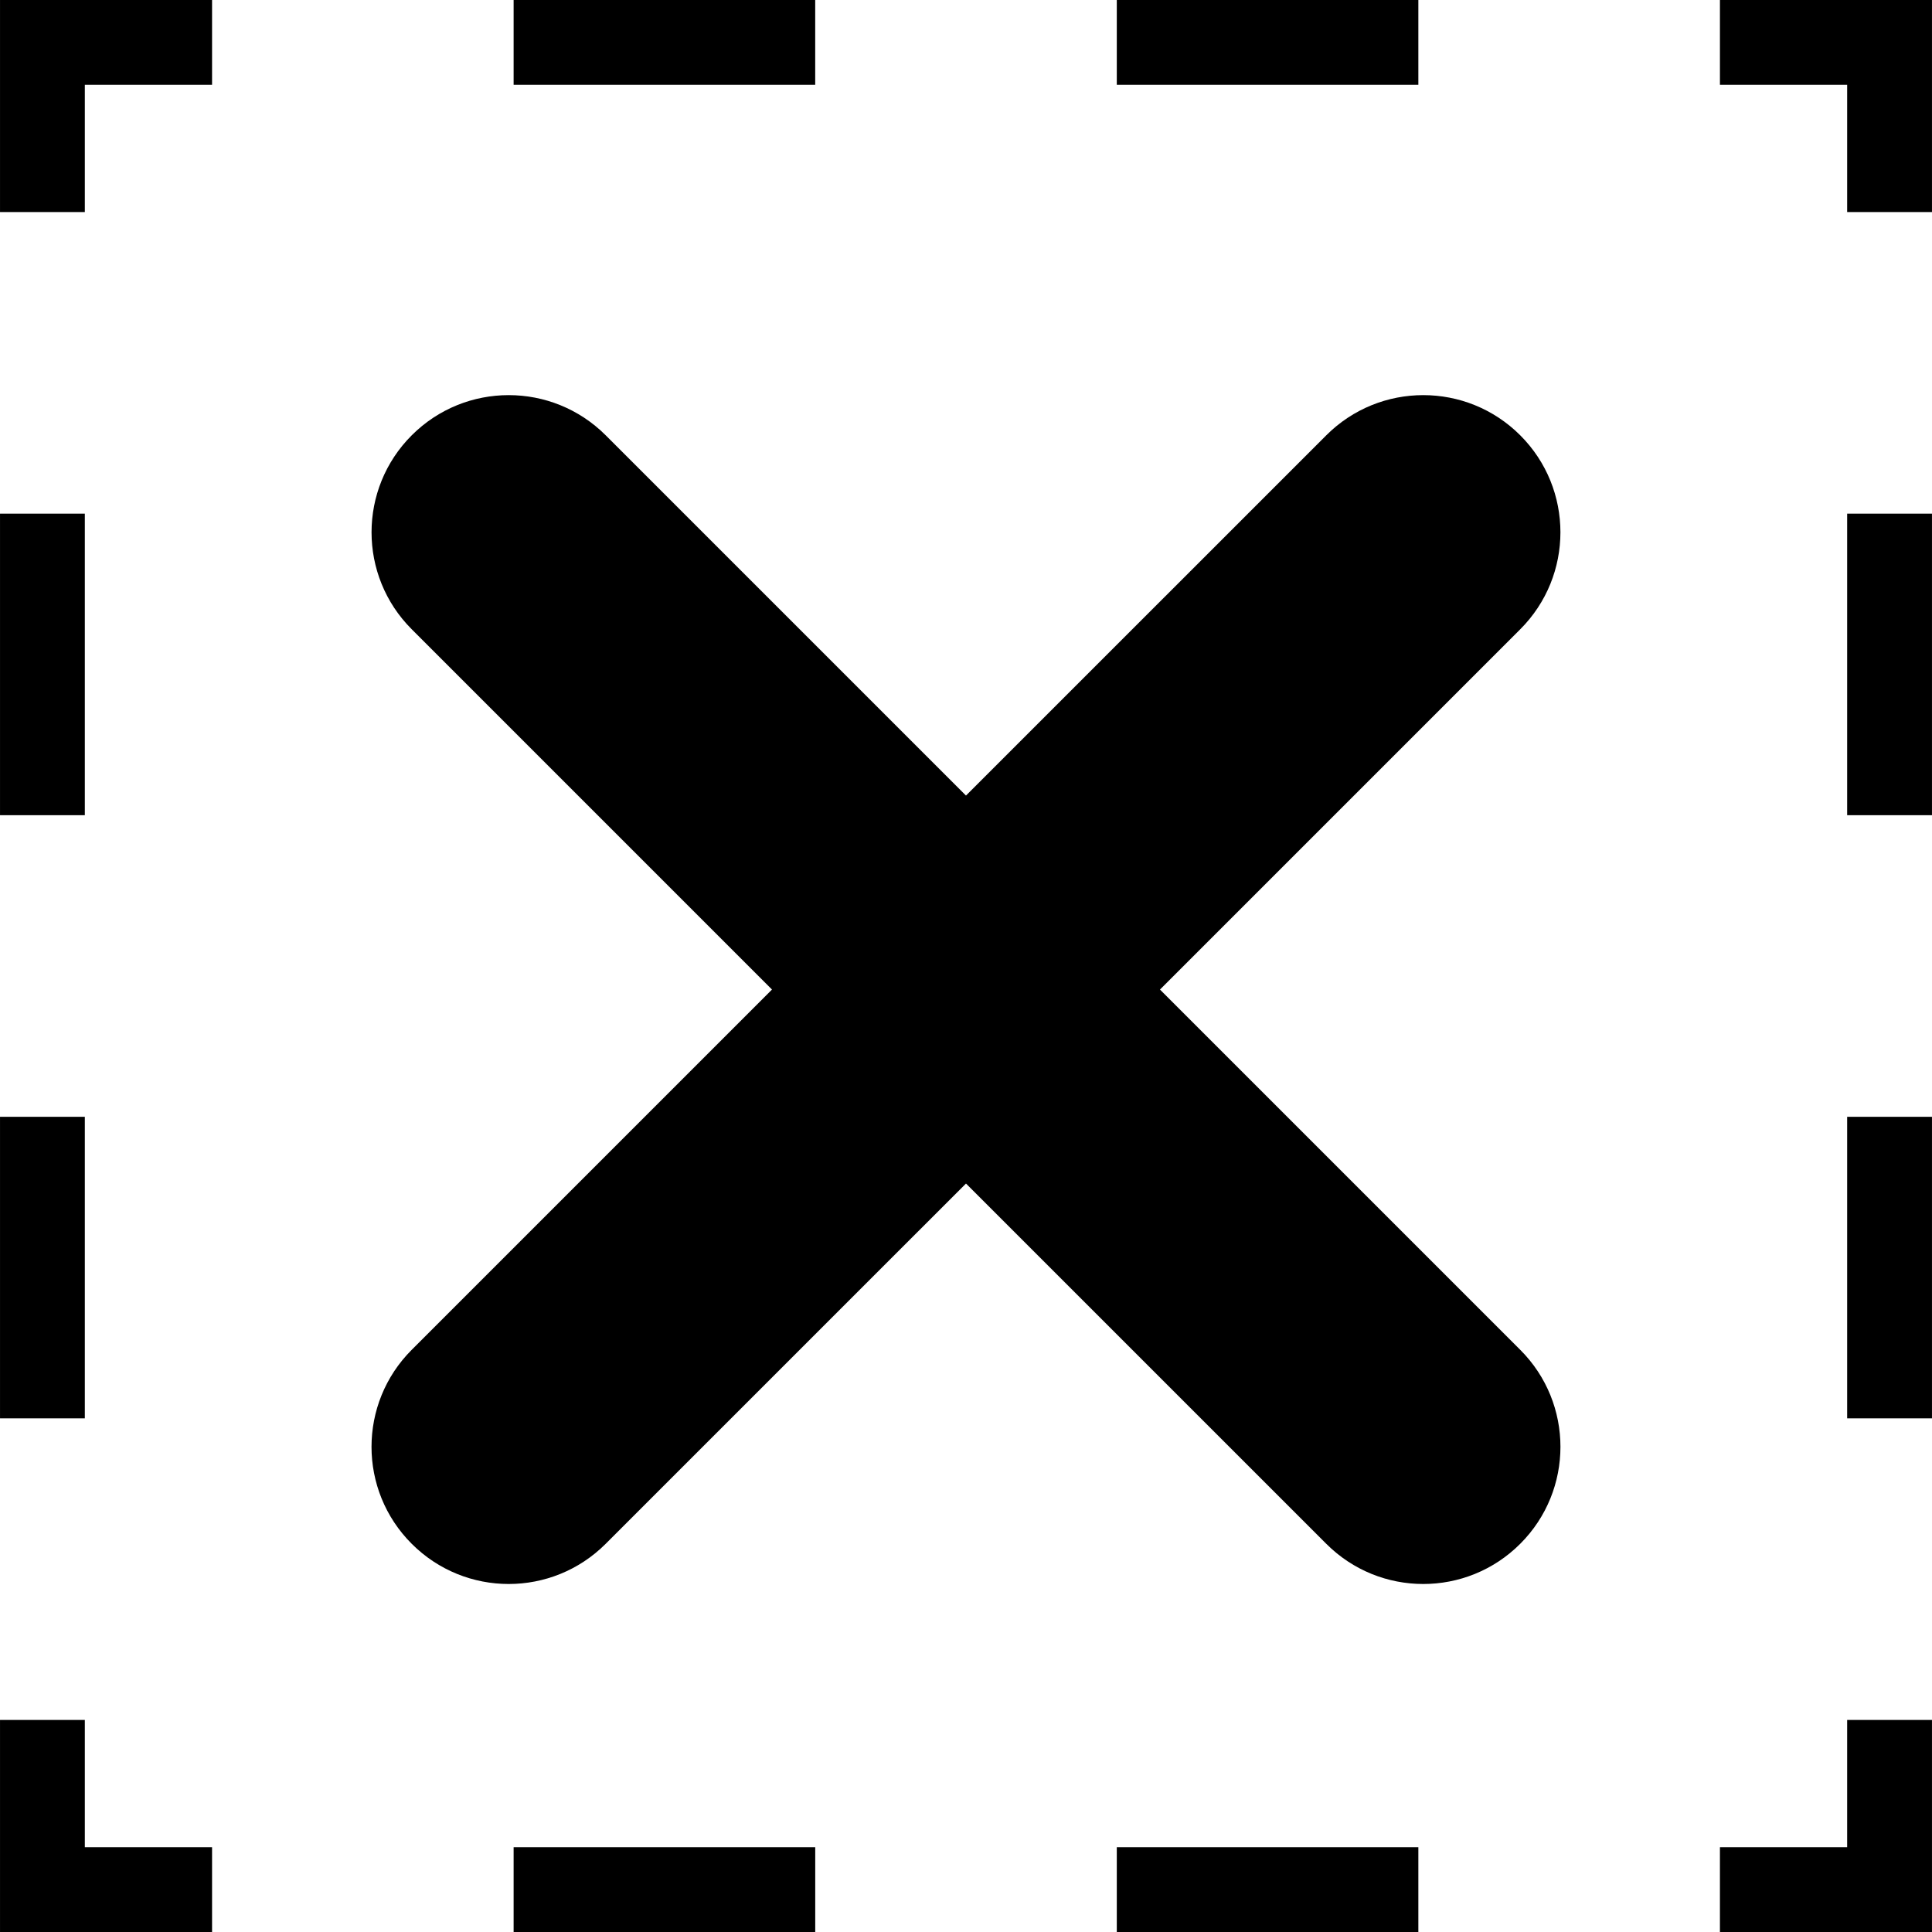
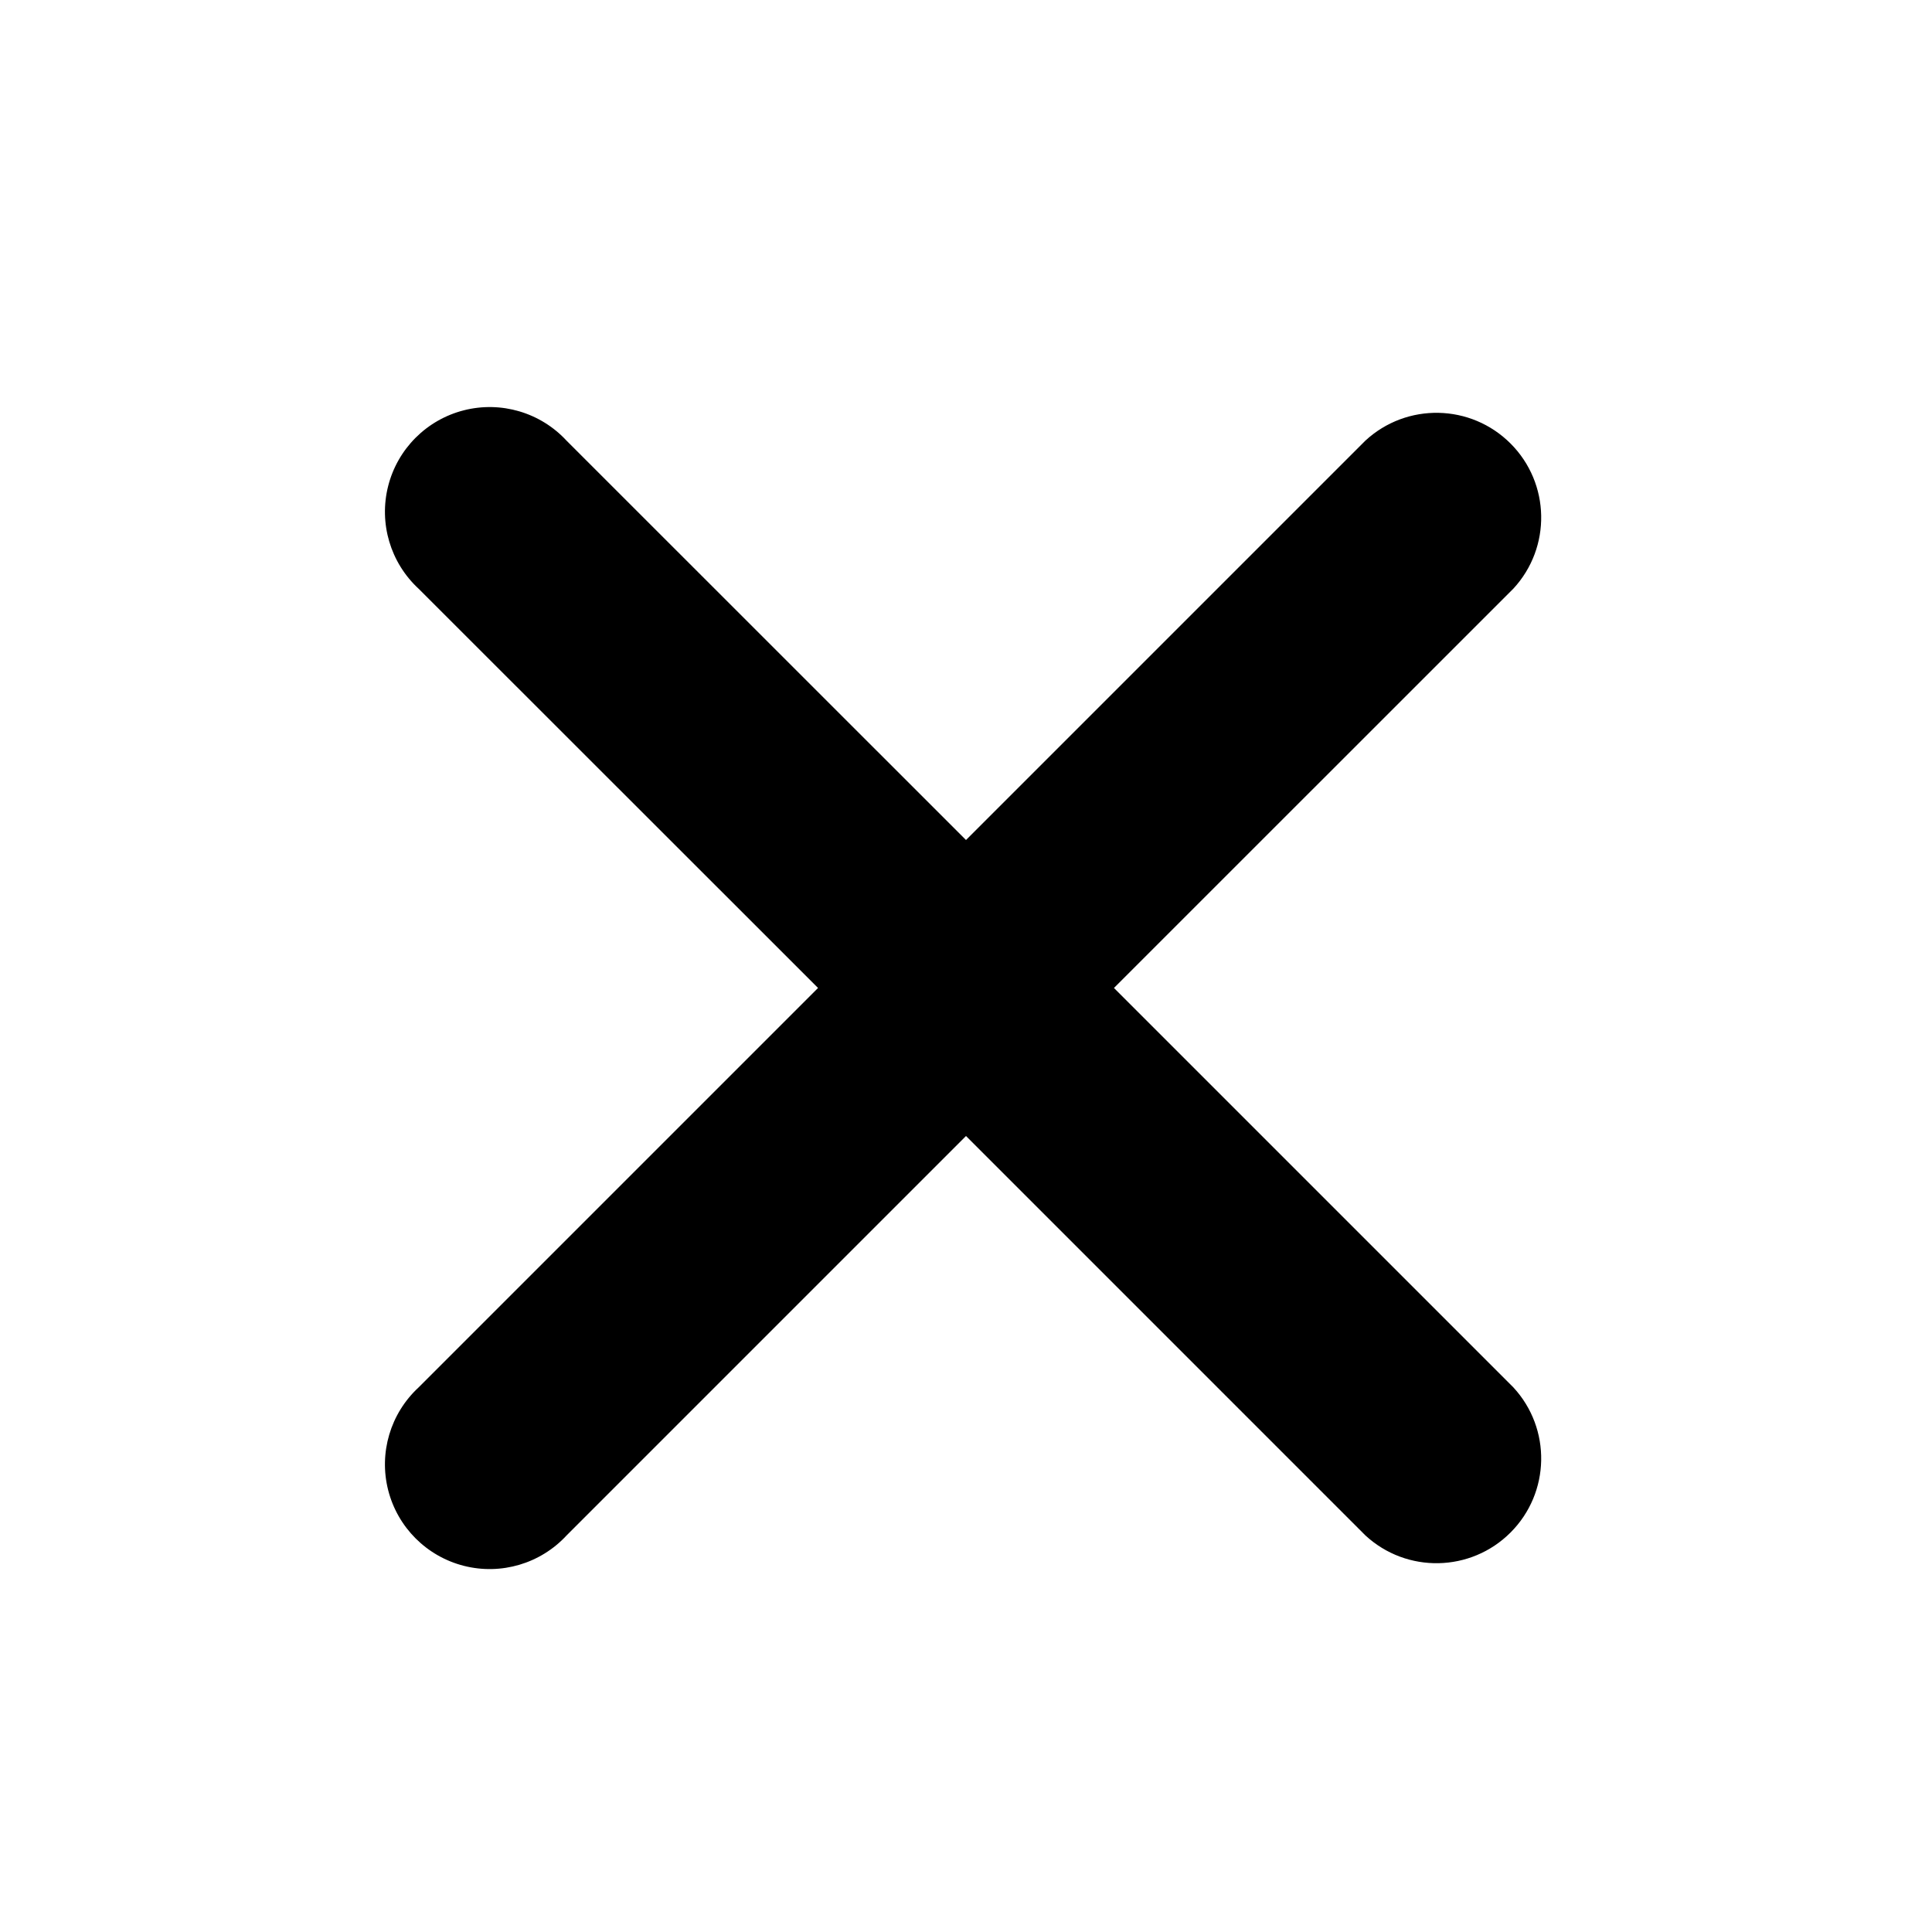
- <svg xmlns="http://www.w3.org/2000/svg" fill="#000000" version="1.1" id="Capa_1" width="800px" height="800px" viewBox="0 0 413.601 413.601" xml:space="preserve">
-   <g>
-     <path d="M395.439,368.206h18.158v45.395h-45.395v-18.158h27.236V368.206z M109.956,413.601h64.569v-18.158h-64.569V413.601z    M239.082,413.601h64.558v-18.158h-64.558V413.601z M18.161,368.206H0.003v45.395h45.395v-18.158H18.161V368.206z M18.161,239.079   H0.003v64.562h18.158V239.079z M18.161,109.958H0.003v64.563h18.158V109.958z M0.003,45.395h18.158V18.158h27.237V0H0.003V45.395z    M174.519,0h-64.563v18.158h64.563V0z M303.64,0h-64.558v18.158h64.558V0z M368.203,0v18.158h27.236v27.237h18.158V0H368.203z    M395.439,303.642h18.158v-64.562h-18.158V303.642z M395.439,174.521h18.158v-64.563h-18.158V174.521z M325.45,93.187   c-11.467-11.464-30.051-11.464-41.518,0l-77.135,77.129l-77.129-77.129c-11.476-11.464-30.056-11.464-41.521,0   c-11.476,11.47-11.476,30.062,0,41.532l77.118,77.123l-77.124,77.124c-11.476,11.479-11.476,30.062,0,41.529   c5.73,5.733,13.243,8.605,20.762,8.605c7.516,0,15.028-2.872,20.765-8.605l77.129-77.124l77.129,77.124   c5.728,5.733,13.246,8.605,20.765,8.605c7.513,0,15.025-2.872,20.759-8.605c11.479-11.467,11.479-30.062,0-41.529l-77.124-77.124   l77.124-77.123C336.923,123.243,336.923,104.656,325.45,93.187z" />
-   </g>
+ <svg xmlns="http://www.w3.org/2000/svg" fill="#000000" width="800px" height="800px" viewBox="-3.5 0 19 19" class="cf-icon-svg">
+   <path d="M11.383 13.644A1.03 1.03 0 0 1 9.928 15.1L6 11.172 2.072 15.1a1.03 1.03 0 1 1-1.455-1.456l3.928-3.928L.617 5.79a1.03 1.03 0 1 1 1.455-1.456L6 8.261l3.928-3.928a1.03 1.03 0 0 1 1.455 1.456L7.455 9.716z" />
</svg>
